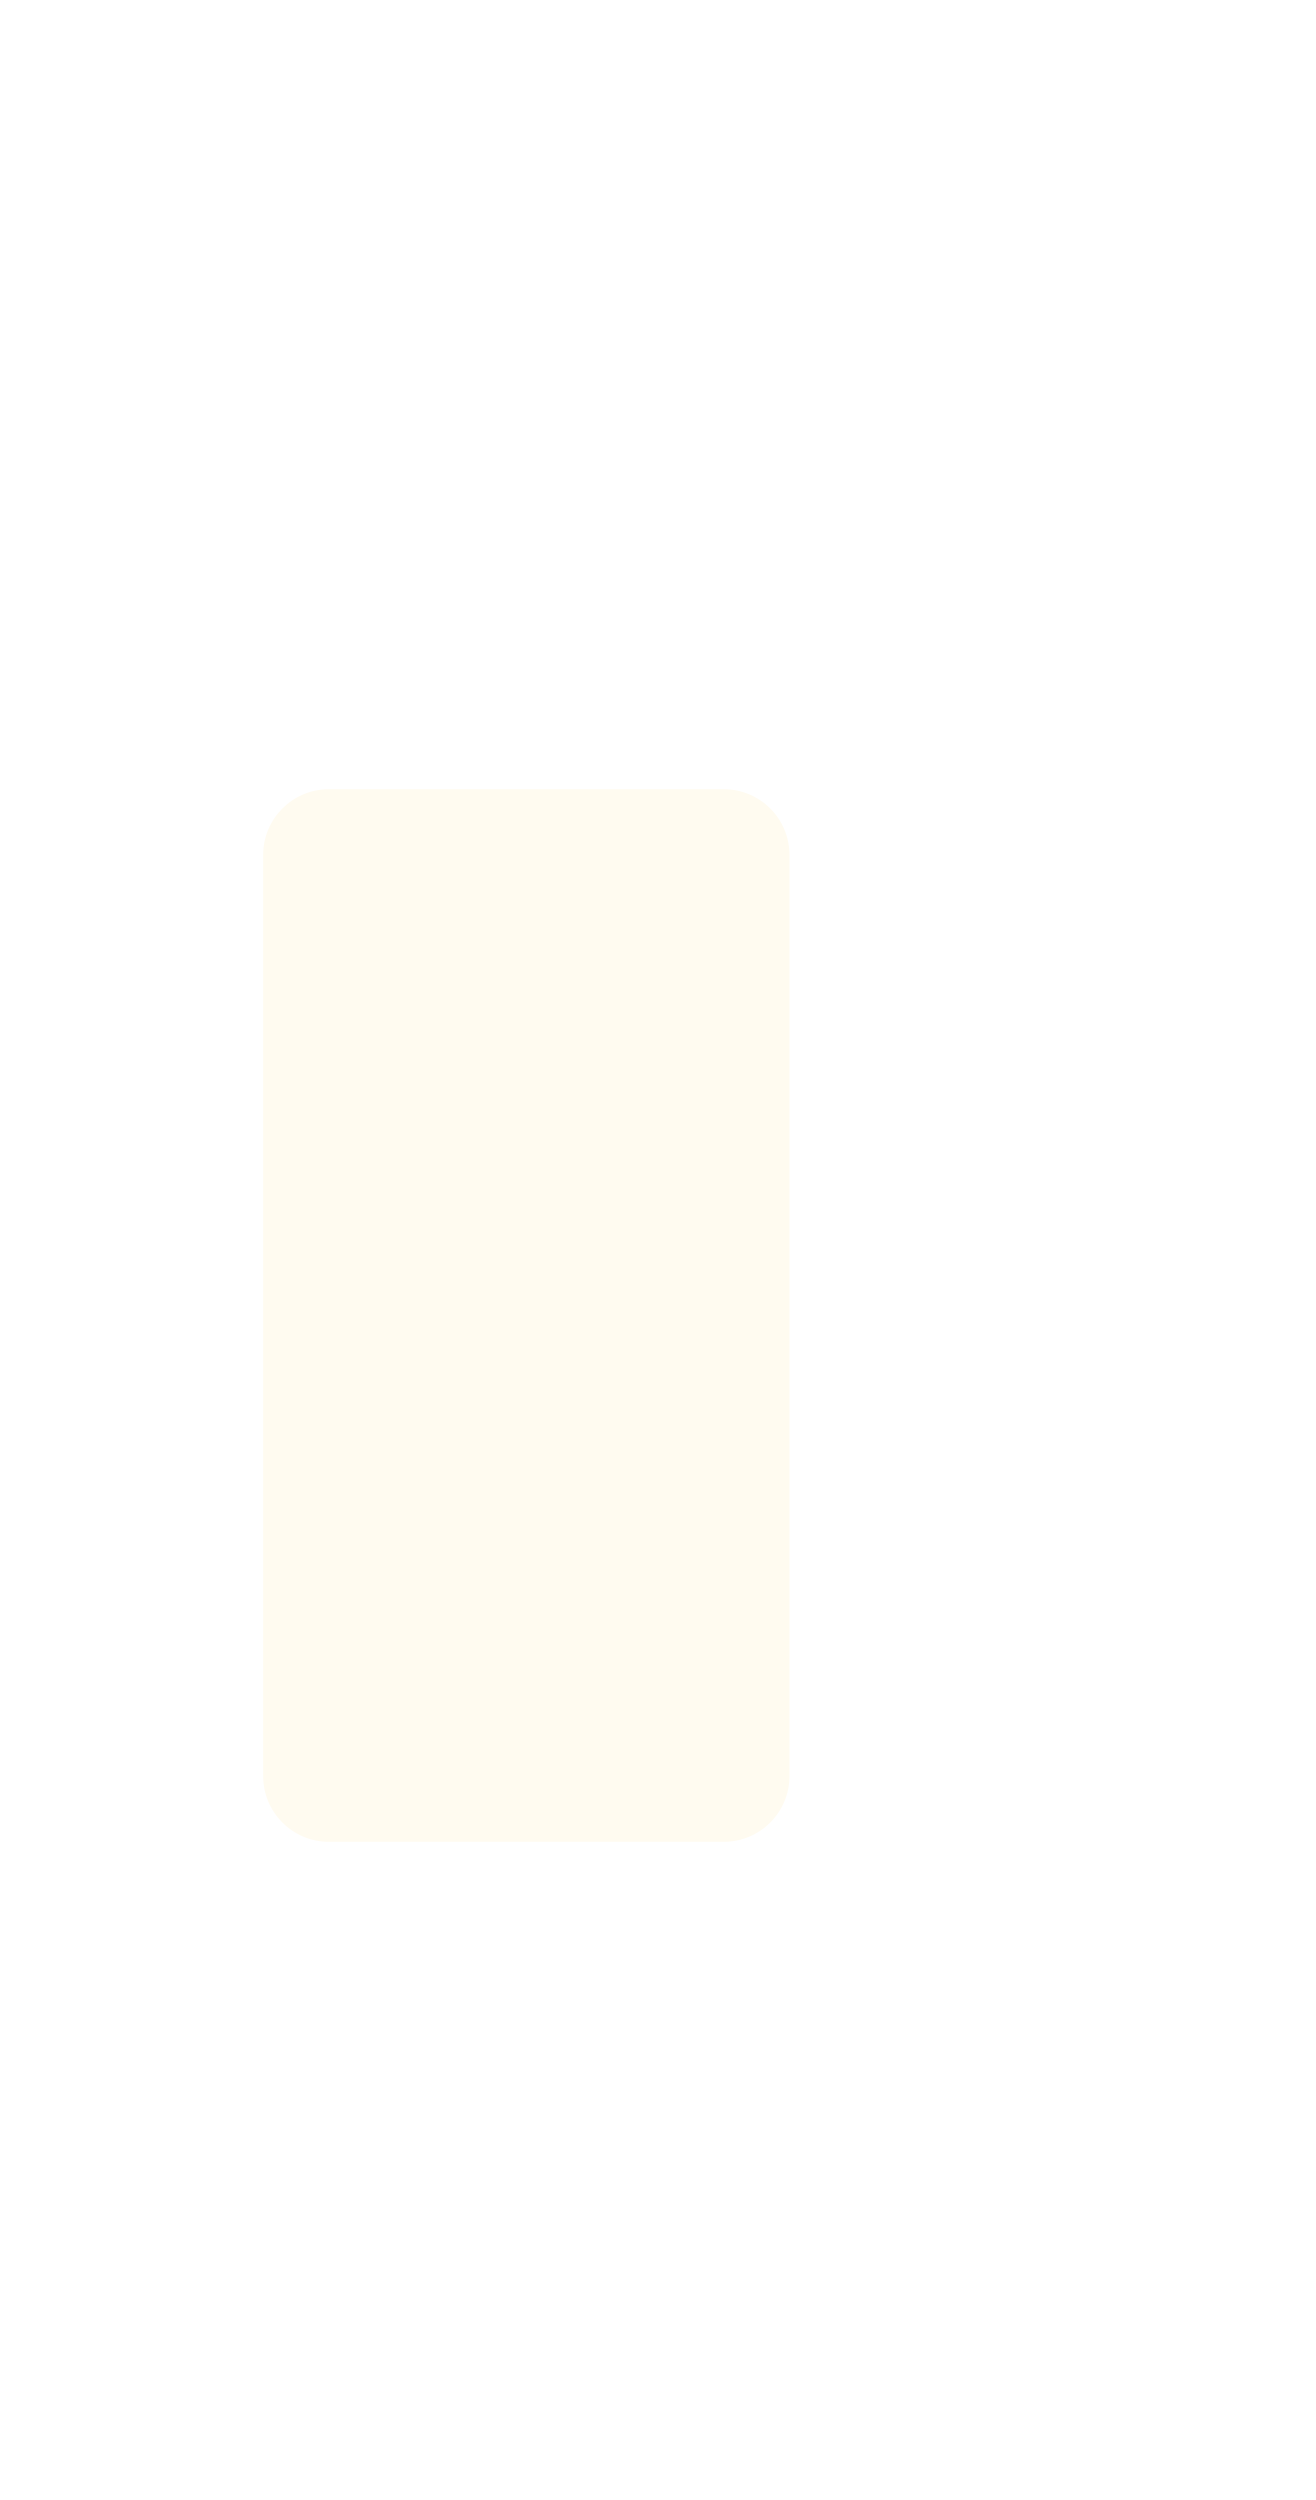
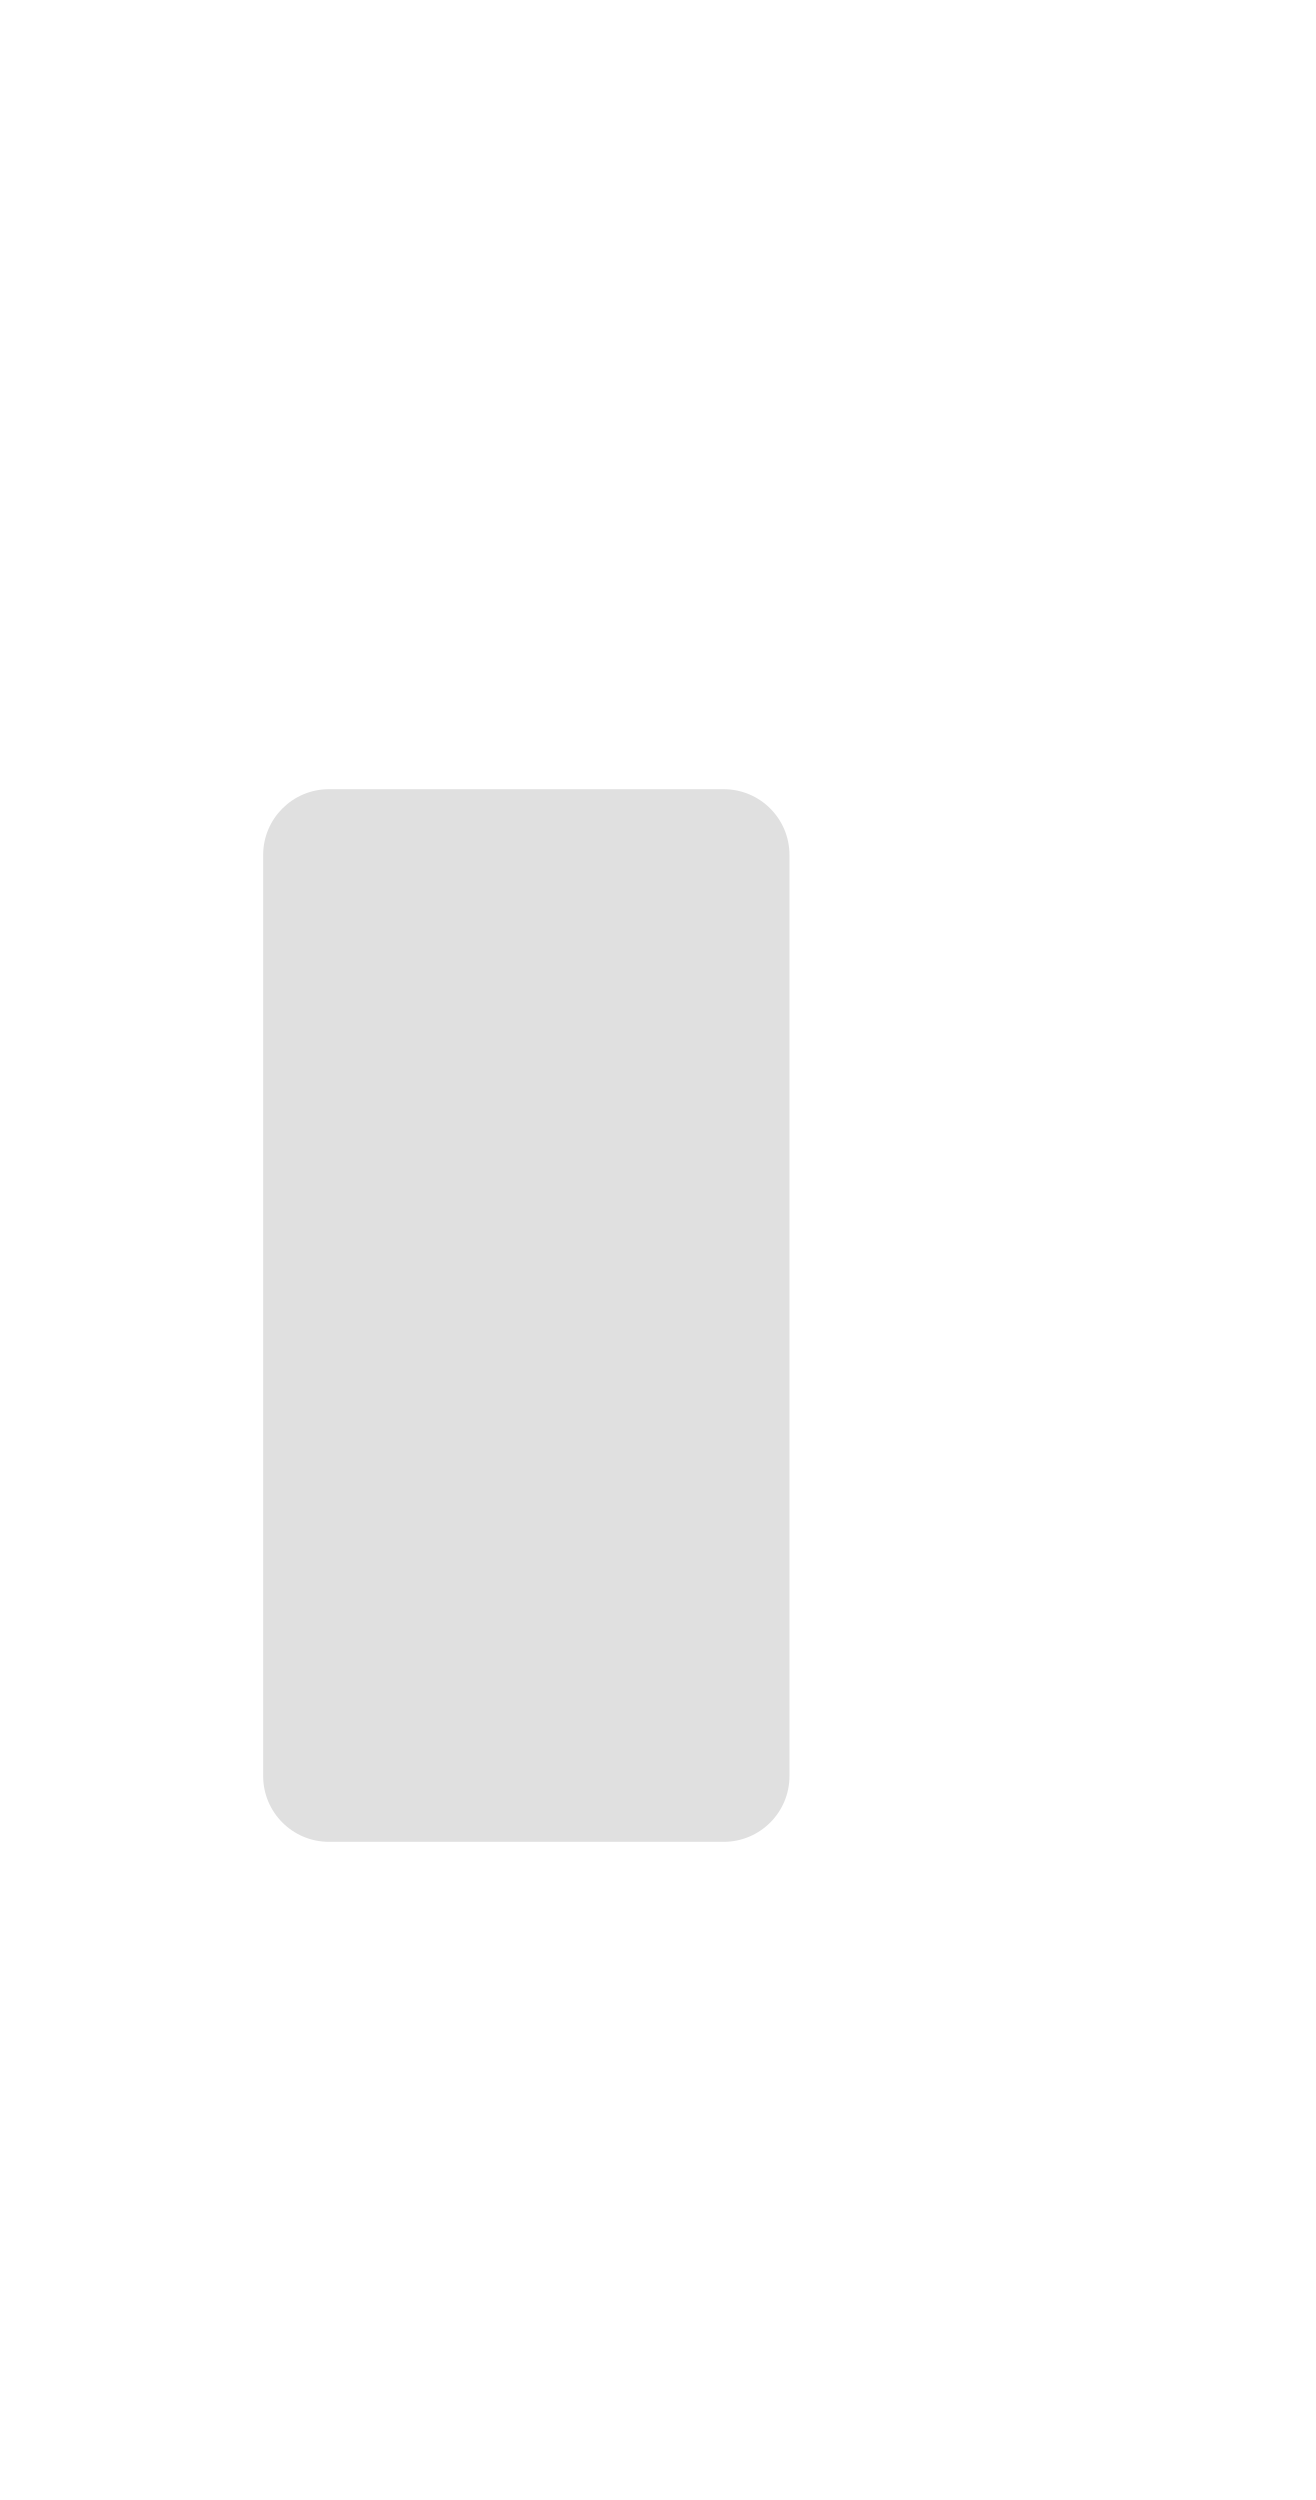
<svg xmlns="http://www.w3.org/2000/svg" width="10" height="19">
  <defs>
    <clipPath>
-       <rect width="10" height="19" x="20" y="1033.36" opacity="0.12" fill="#1982c4" color="#34272a" />
+       <rect width="10" height="19" x="20" y="1033.36" opacity="0.12" fill="#81a2be" color="#282a2e" />
    </clipPath>
  </defs>
  <g transform="translate(0,-1033.362)">
-     <rect width="4" height="8" x="2" y="1039.36" rx="0.5" fill="#fffbf0" />
+     <rect width="4" height="8" x="2" y="1039.36" rx="0.5" fill="#e0e0e0" />
  </g>
</svg>
